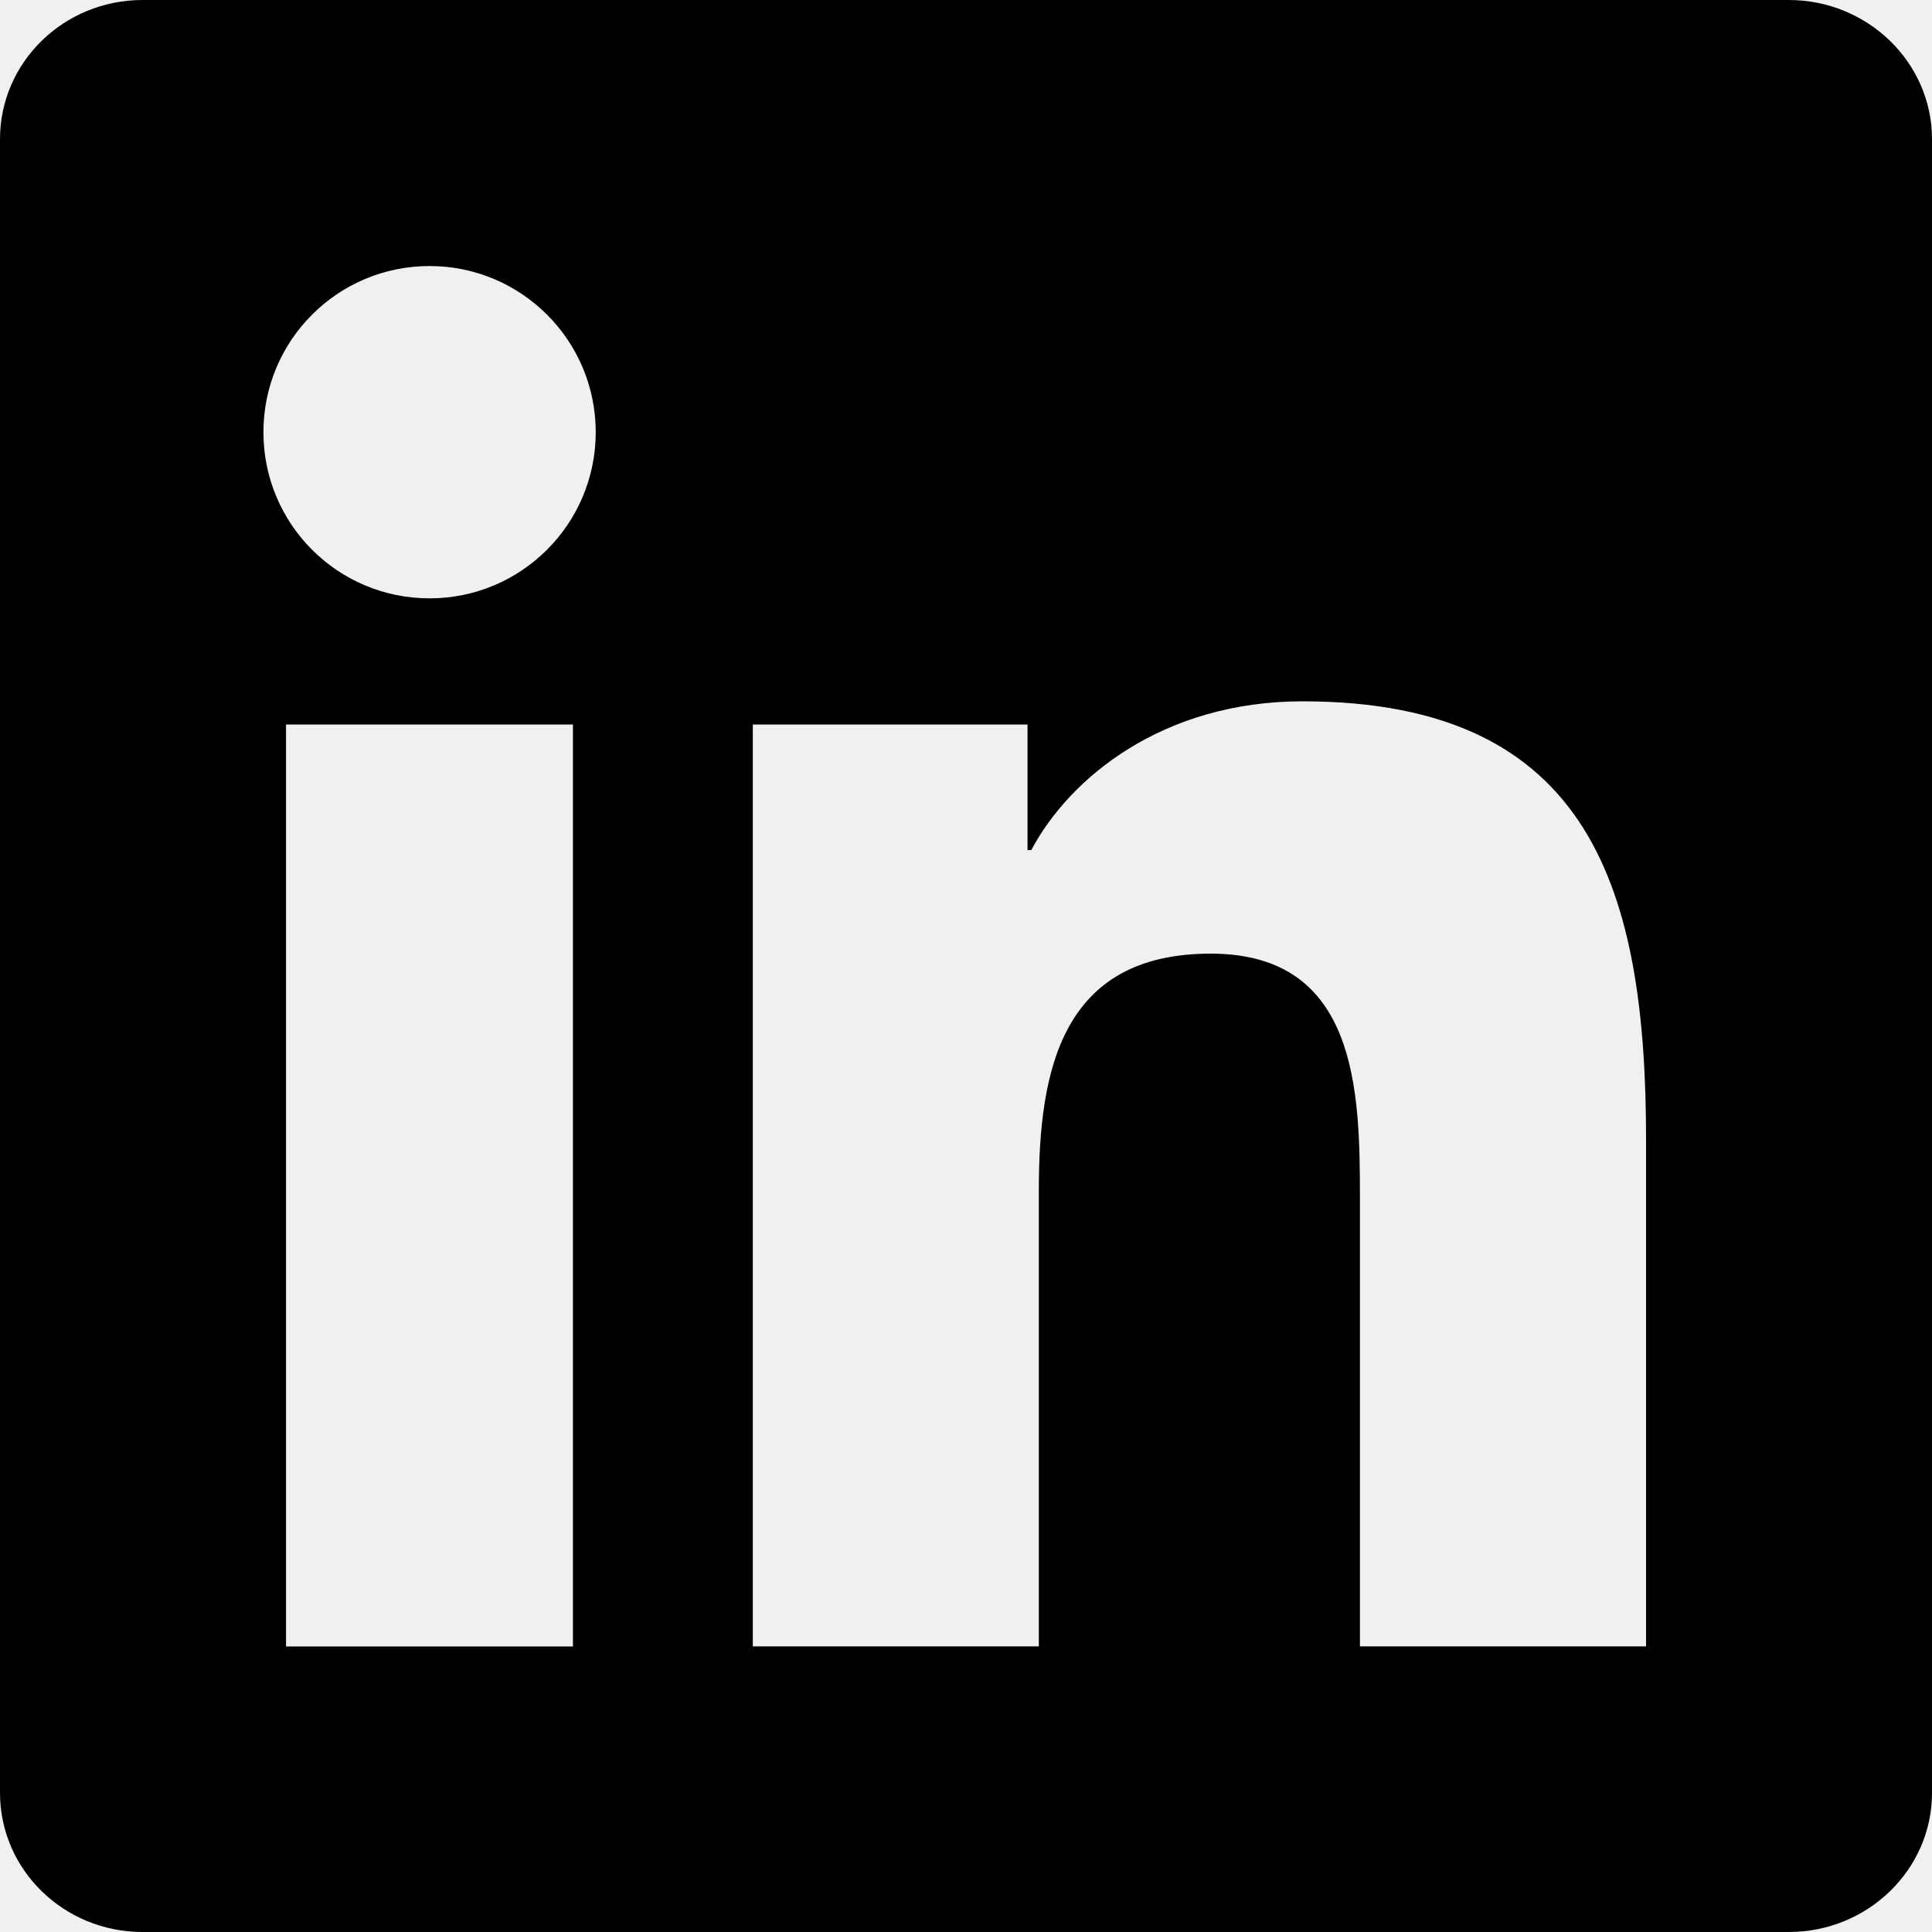
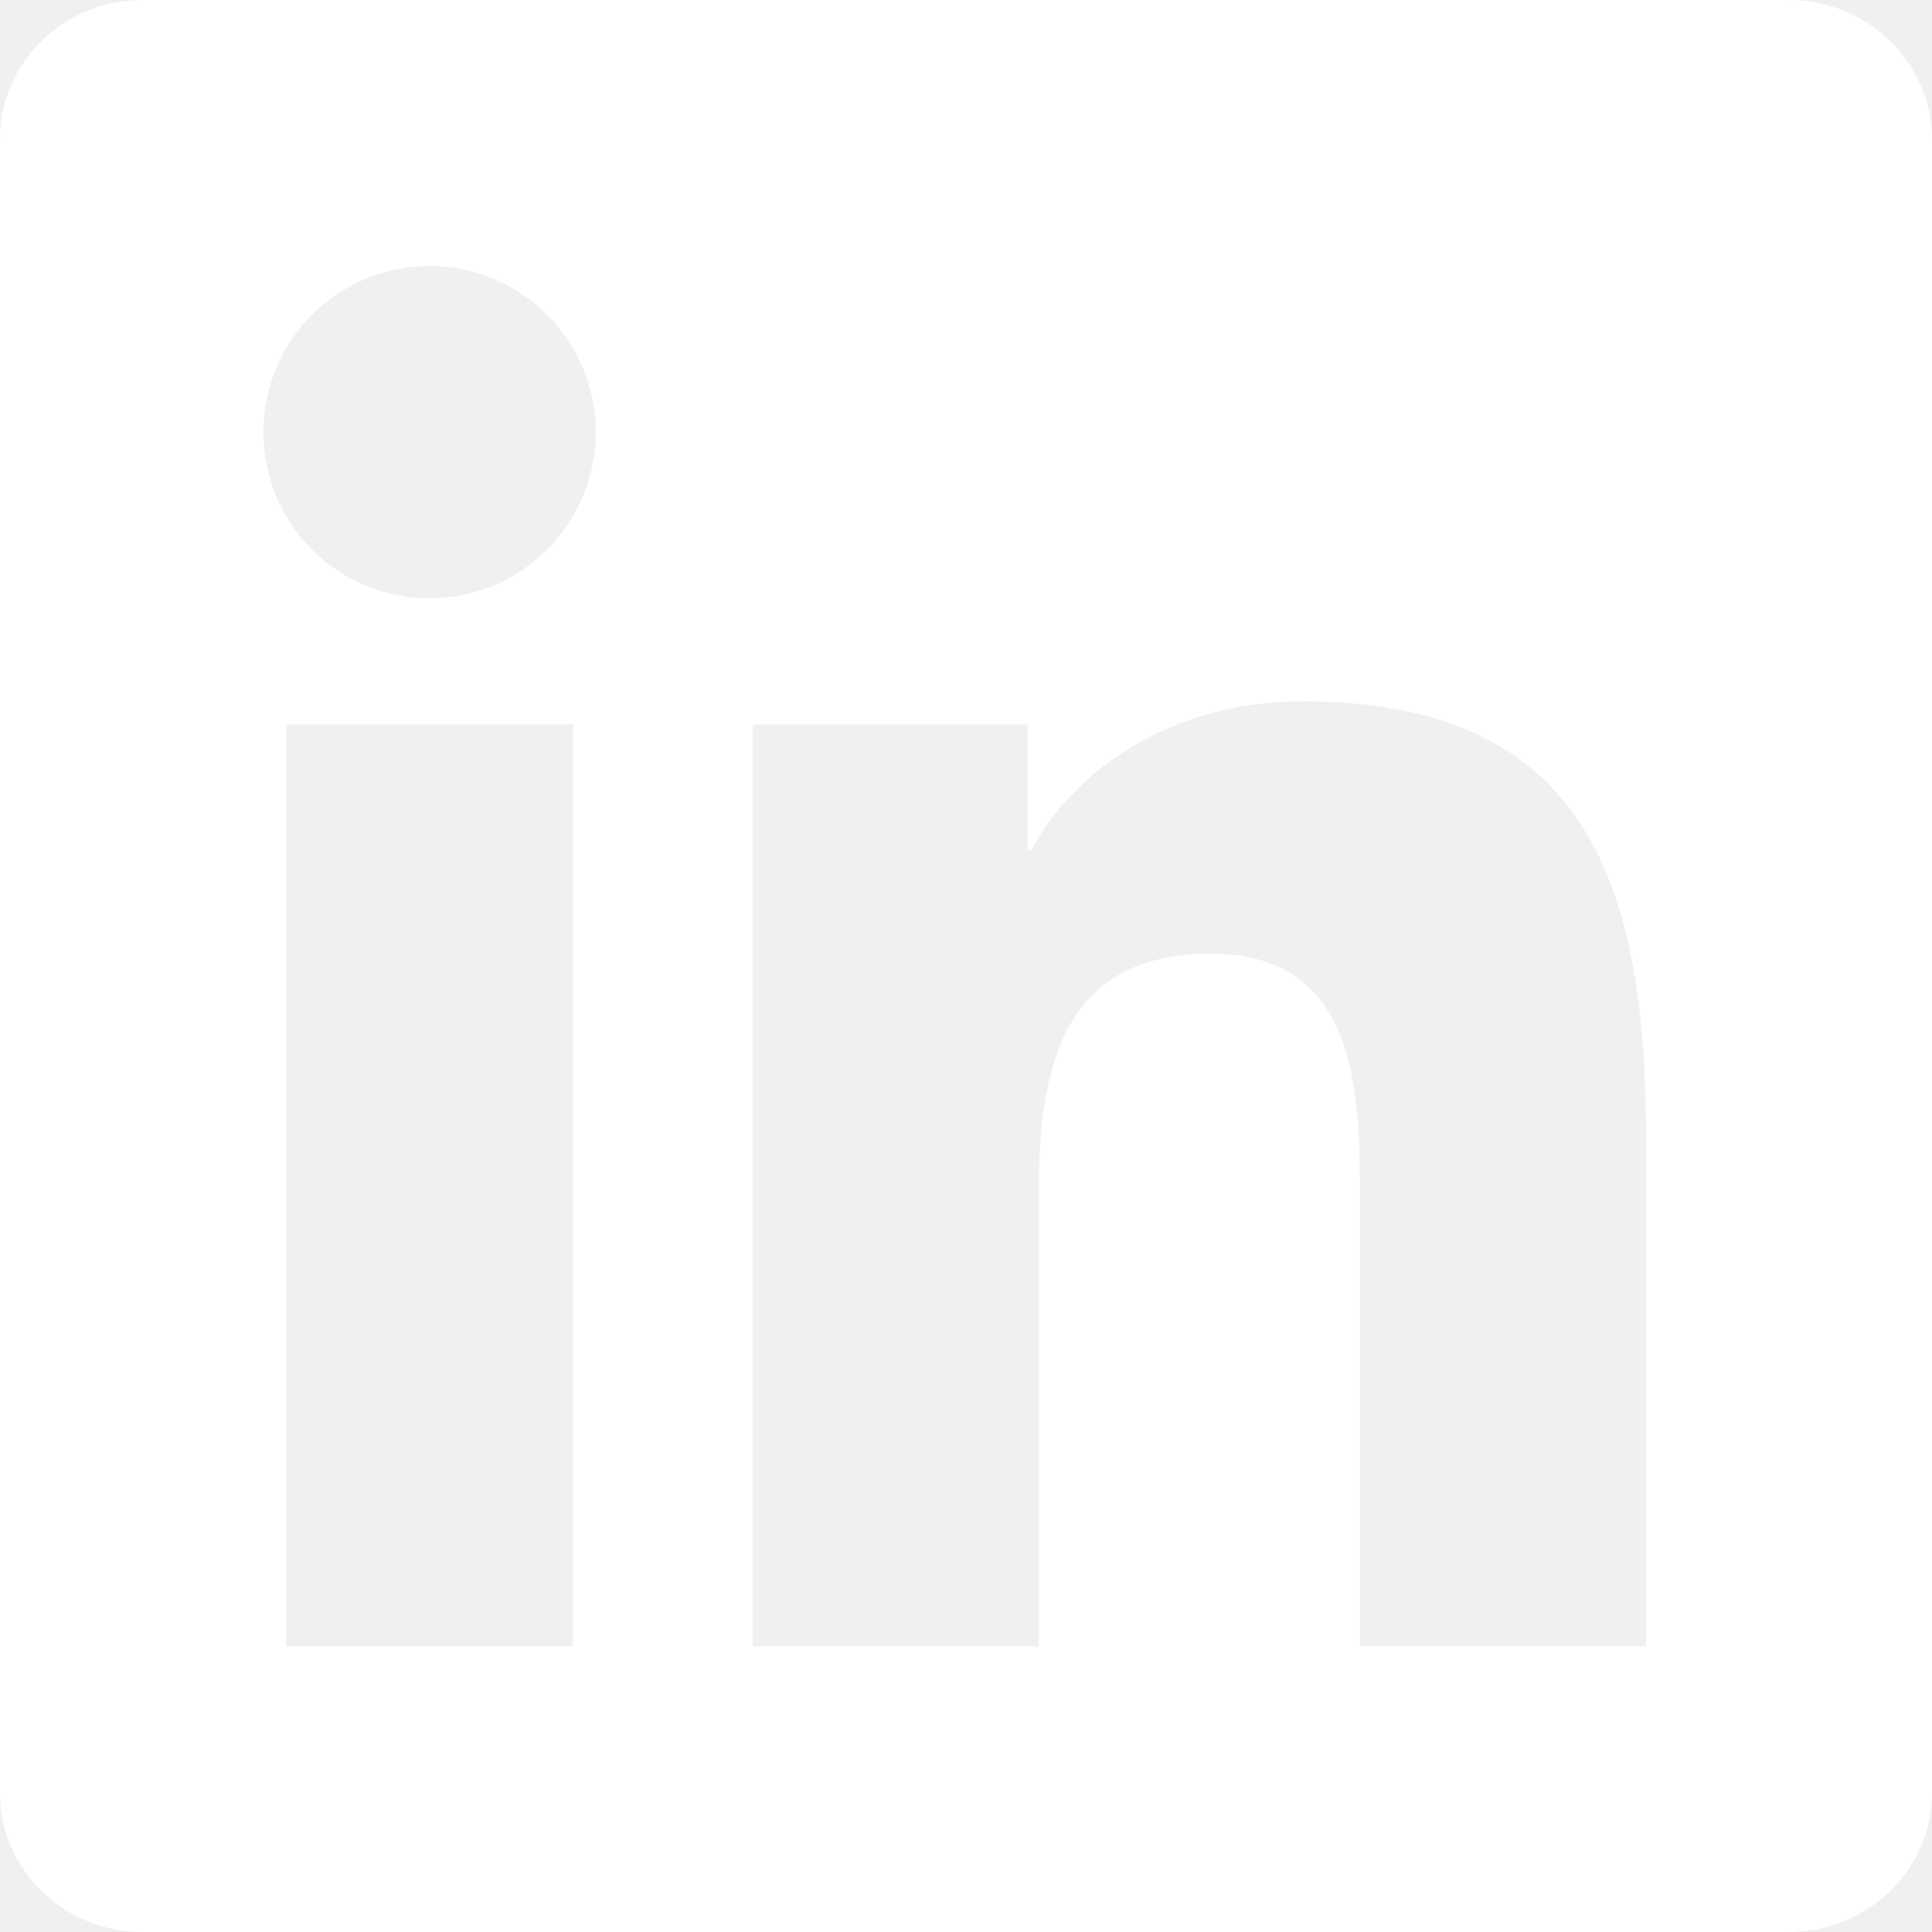
- <svg height="20" width="20" class="css-dui6bg-LinkedInLogo">
-   <path d="M17.04 17.043h-2.962v-4.64c0-1.107-.023-2.531-1.544-2.531-1.544 0-1.78 1.204-1.78 2.449v4.722H7.793V7.5h2.844v1.3h.039c.397-.75 1.364-1.54 2.808-1.54 3.001 0 3.556 1.974 3.556 4.545v5.238ZM4.447 6.194c-.954 0-1.72-.771-1.72-1.72s.767-1.72 1.72-1.72a1.72 1.72 0 0 1 0 3.44Zm1.484 10.85h-2.97V7.5h2.97v9.543ZM18.521 0H1.476C.66 0 0 .645 0 1.44v17.12C0 19.355.66 20 1.476 20h17.042c.815 0 1.482-.644 1.482-1.44V1.44C20 .646 19.333 0 18.518 0h.003Z" />
+ <svg xmlns="http://www.w3.org/2000/svg" width="20" height="20" viewBox="0 0 20 20" fill="none">
+   <path d="M17.04 17.043H14.078V12.403C14.078 11.296 14.055 9.872 12.534 9.872C10.99 9.872 10.754 11.076 10.754 12.321V17.043H7.793V7.5H10.637V8.8H10.676C11.073 8.05 12.04 7.26 13.484 7.26C16.485 7.26 17.04 9.234 17.04 11.805V17.043ZM4.447 6.194C3.493 6.194 2.727 5.423 2.727 4.474C2.727 3.525 3.494 2.754 4.447 2.754C4.903 2.754 5.341 2.935 5.663 3.258C5.986 3.58 6.167 4.018 6.167 4.474C6.167 4.93 5.986 5.368 5.663 5.69C5.341 6.013 4.903 6.194 4.447 6.194V6.194ZM5.931 17.044H2.961V7.5H5.931V17.043V17.044ZM18.521 0H1.476C0.66 0 0 0.645 0 1.44V18.56C0 19.355 0.66 20 1.476 20H18.518C19.333 20 20 19.356 20 18.56V1.44C20 0.646 19.333 0 18.518 0H18.521Z" fill="white" />
</svg>
